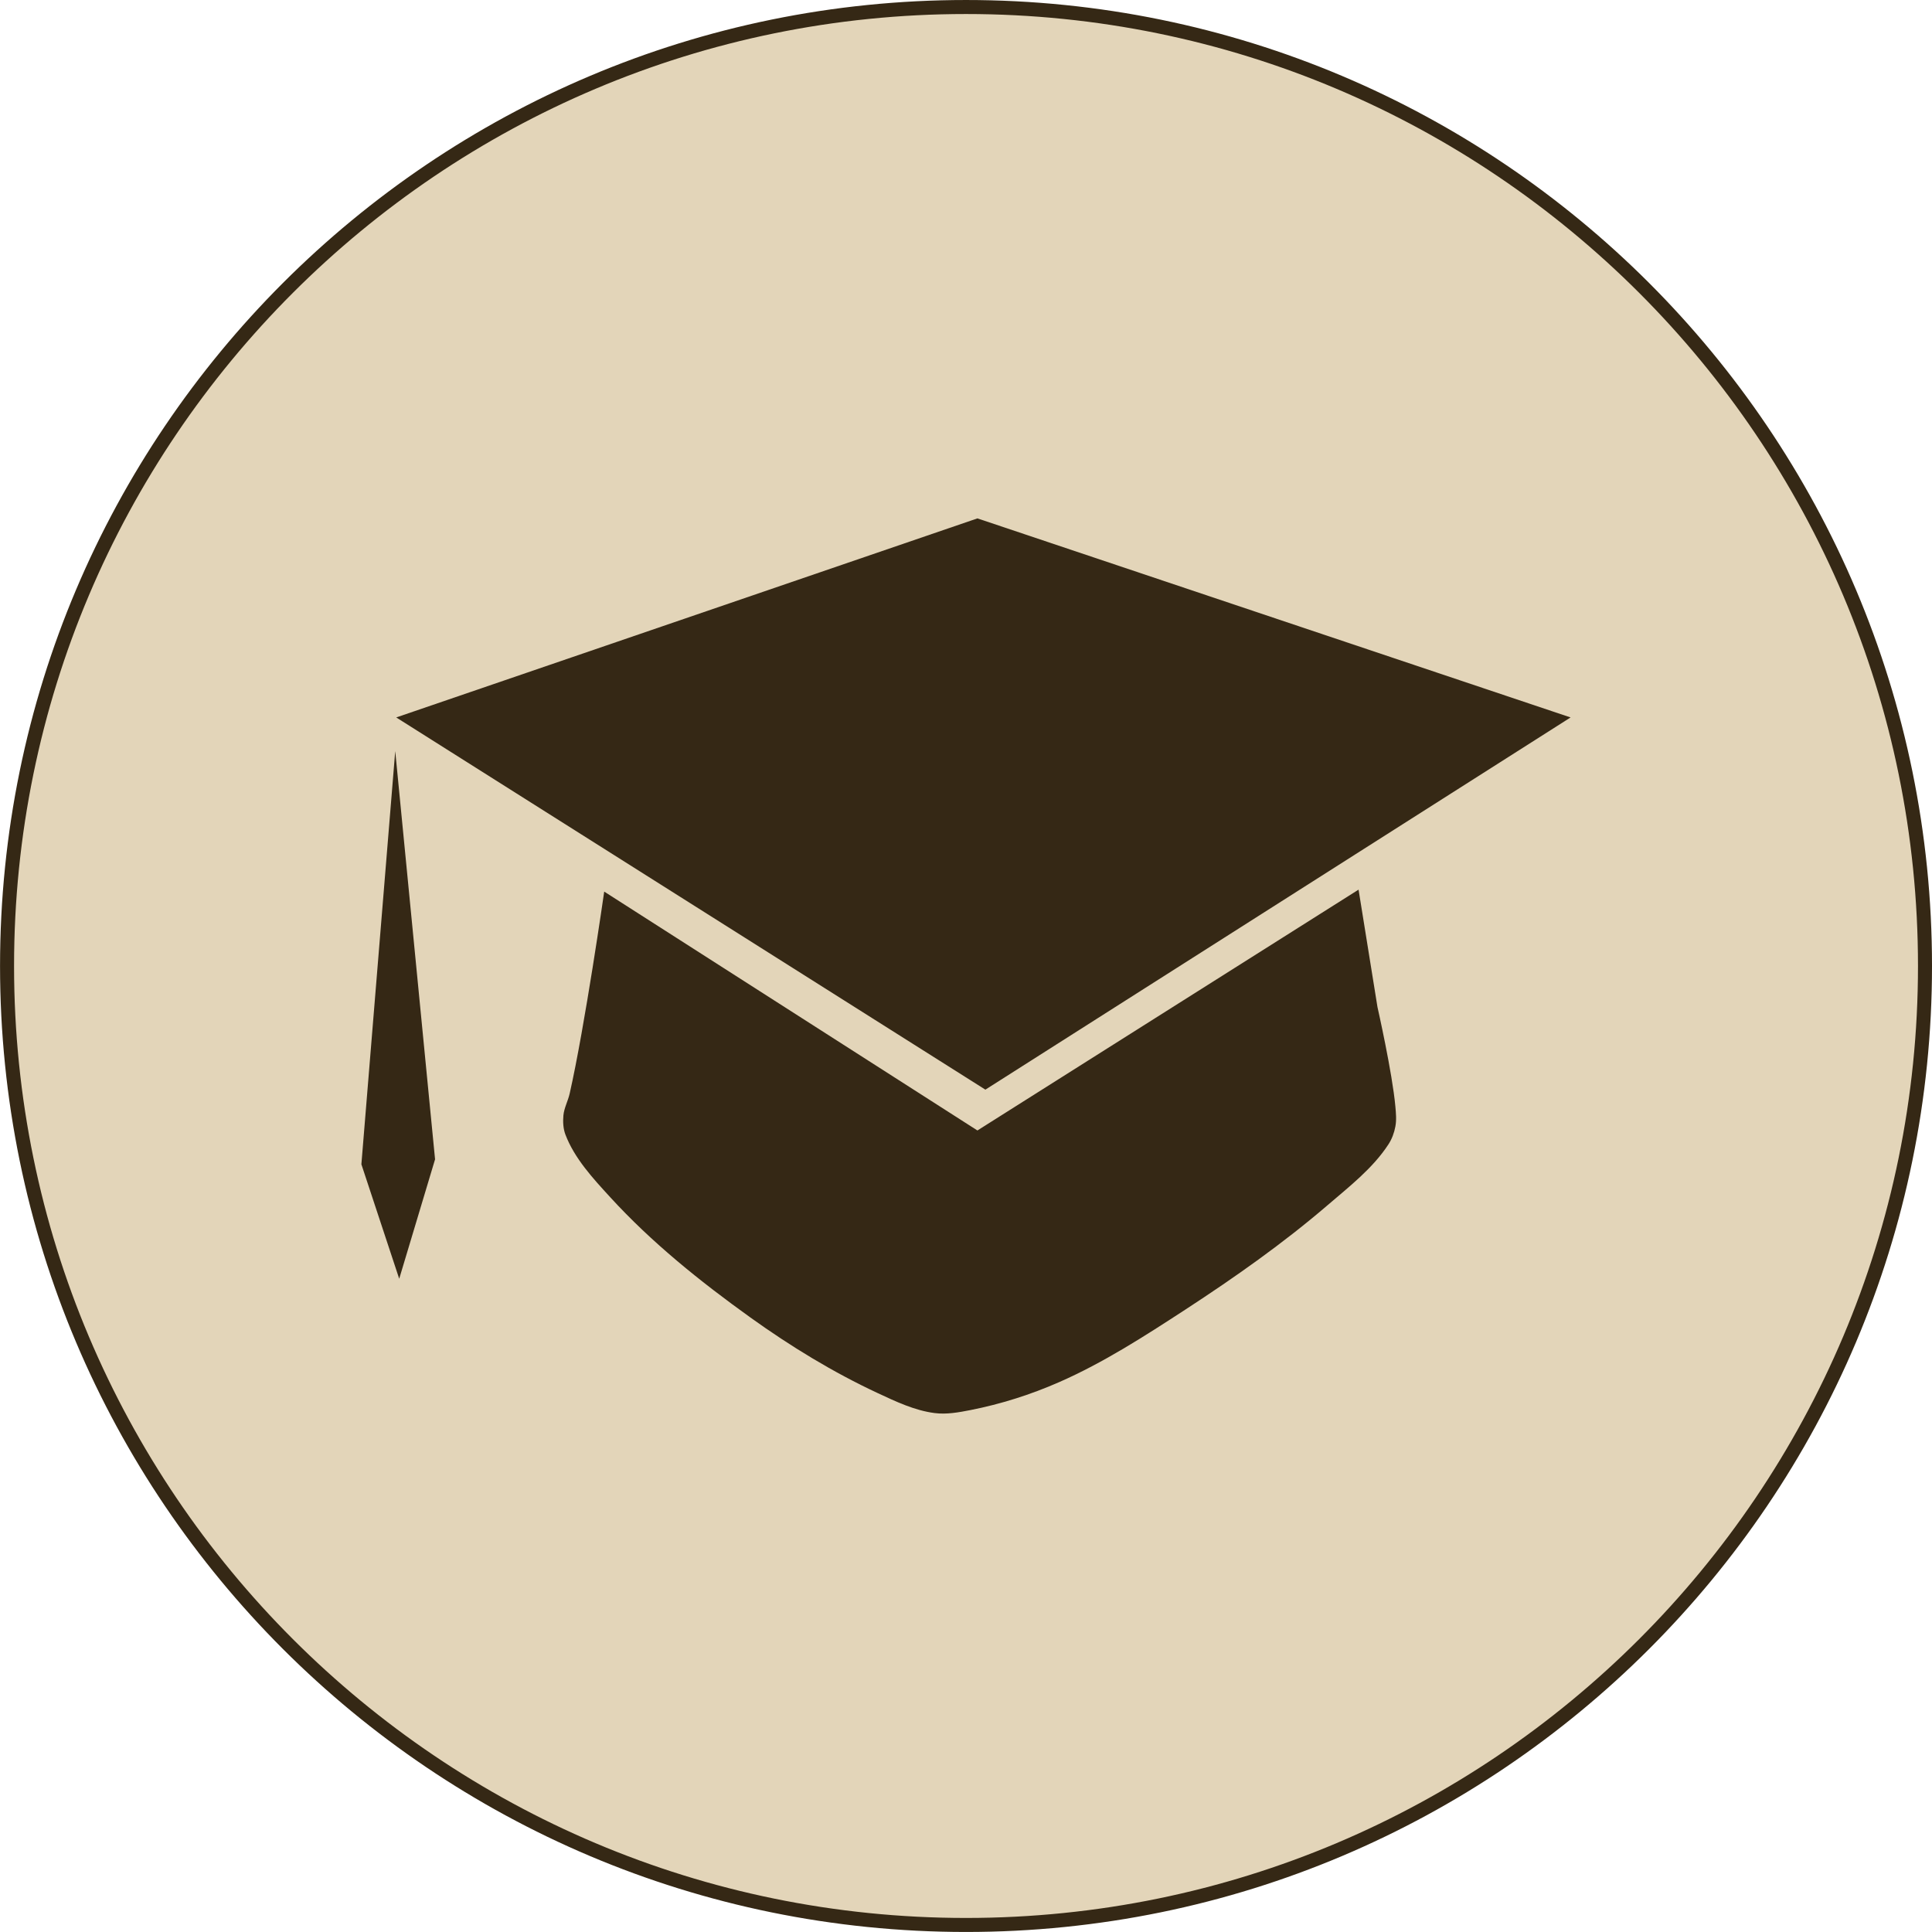
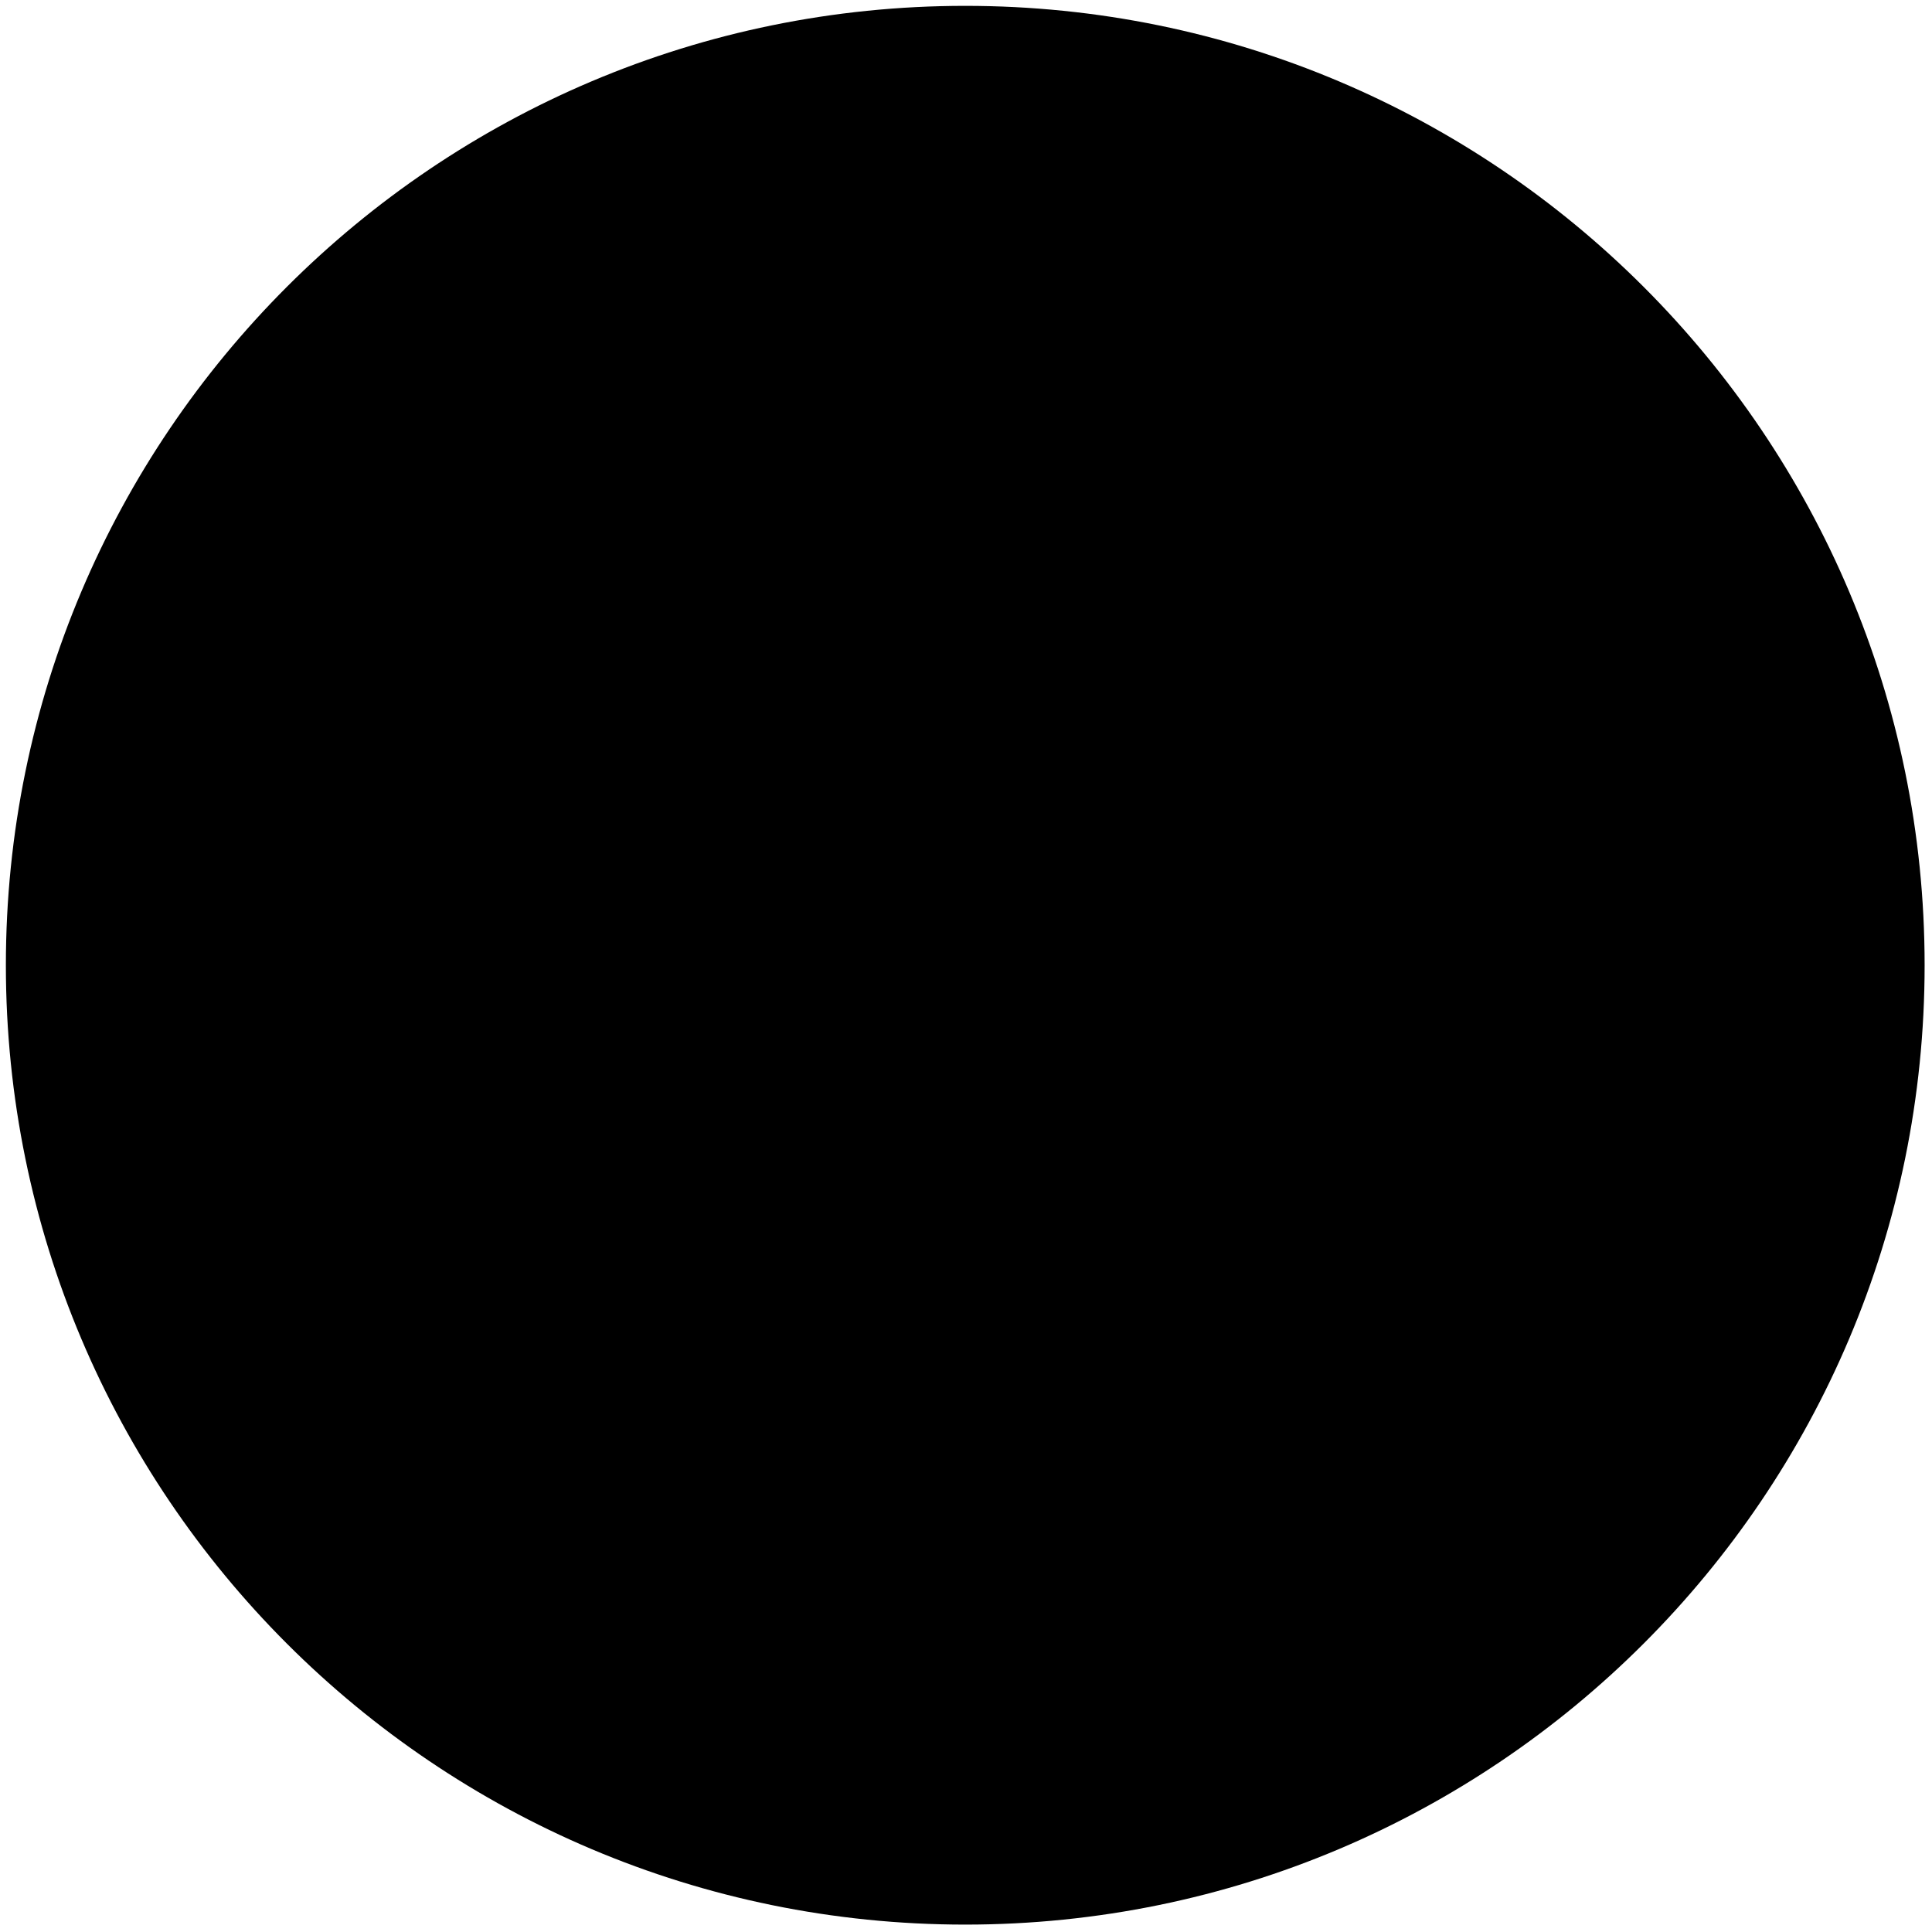
- <svg xmlns="http://www.w3.org/2000/svg" width="14.586mm" height="14.586mm" viewBox="0 0 51.684 51.684" id="svg6437" version="1.1">
-   <defs id="defs6439" />
-   <g id="layer1" transform="translate(-94.15809,-66.52031)">
-     <g transform="translate(204.1457,-153.718)" id="g13250">
-       <path style="opacity:1;fill:#e3d5b9;fill-opacity:1;stroke:#352815;stroke-width:0.375;stroke-linecap:square;stroke-linejoin:miter;stroke-miterlimit:4;stroke-dasharray:none;stroke-dashoffset:0;stroke-opacity:1" d="m -58.491,246.08 a 25.654,25.654 0 0 1 -25.654,25.654 25.654,25.654 0 0 1 -25.654,-25.654 25.654,25.654 0 0 1 25.654,-25.654 25.654,25.654 0 0 1 25.654,25.654 z" id="path9763-8-3-5-8-7" />
-       <path id="path11767-0" d="m -83.84,234.106 -15.548,5.325 15.761,9.957 15.655,-9.957 -15.868,-5.325 z m -15.575,6.23 -0.905,11.049 1.012,3.062 0.959,-3.195 -1.065,-10.916 z m 25.772,3.701 -10.197,6.443 -9.984,-6.39 c 0,0 -0.519,3.621 -0.924,5.403 -0.045,0.199 -0.15,0.385 -0.168,0.588 -0.015,0.169 -0.006,0.347 0.053,0.506 0.244,0.642 0.734,1.17 1.198,1.677 1.113,1.217 2.414,2.26 3.754,3.221 1.073,0.77 2.211,1.465 3.408,2.023 0.486,0.227 0.986,0.464 1.518,0.532 0.318,0.041 0.644,-0.018 0.959,-0.08 0.812,-0.16 1.611,-0.413 2.369,-0.746 1.191,-0.522 2.292,-1.234 3.381,-1.943 1.319,-0.86 2.613,-1.77 3.807,-2.795 0.581,-0.499 1.206,-0.983 1.624,-1.624 0.094,-0.144 0.155,-0.311 0.186,-0.479 0.033,-0.174 0.016,-0.356 0,-0.532 -0.08,-0.898 -0.479,-2.662 -0.479,-2.662 l -0.506,-3.142 z" style="fill:#352815;fill-opacity:1;fill-rule:evenodd;stroke:none;stroke-width:1px;stroke-linecap:butt;stroke-linejoin:miter;stroke-opacity:1" />
+ <svg xmlns="http://www.w3.org/2000/svg" height="14.586mm" width="14.586mm" version="1.1" viewBox="0 0 100 100">
+   <g transform="translate(-94.158 -66.52)" id="circle">
+     <g transform="translate(204.15 -153.72)">
+       <circle cx="-60.031" stroke-linecap="square" cy="270.2" r="49.657" stroke-width=".772" />
+     </g>
+   </g>
+   <g transform="translate(-94.158 -66.52)" id="icon">
+     <g transform="translate(204.15 -153.72)">
+       <path d="m-59.44 247.08-30.009 10.277 30.42 19.218 30.215-19.218-30.626-10.277zm-30.06 12.024-1.747 21.325 1.952 5.909 1.85-6.166-2.056-21.068zm49.742 7.143-19.681 12.435-19.269-12.332s-1.001 6.989-1.783 10.428c-0.087 0.383-0.29 0.743-0.324 1.134-0.028 0.326-0.012 0.671 0.103 0.976 0.47 1.24 1.417 2.259 2.312 3.237 2.148 2.348 4.66 4.362 7.245 6.217 2.071 1.487 4.267 2.827 6.577 3.905 0.938 0.438 1.903 0.896 2.929 1.028 0.614 0.078 1.243-0.035 1.85-0.154 1.568-0.308 3.11-0.797 4.573-1.439 2.298-1.008 4.424-2.381 6.526-3.751 2.546-1.659 5.043-3.416 7.348-5.395 1.121-0.962 2.327-1.897 3.135-3.135 0.181-0.277 0.298-0.6 0.359-0.925 0.063-0.337 0.031-0.686 0-1.028-0.155-1.734-0.925-5.139-0.925-5.139l-0.976-6.064z" fill-rule="evenodd" />
    </g>
  </g>
</svg>
